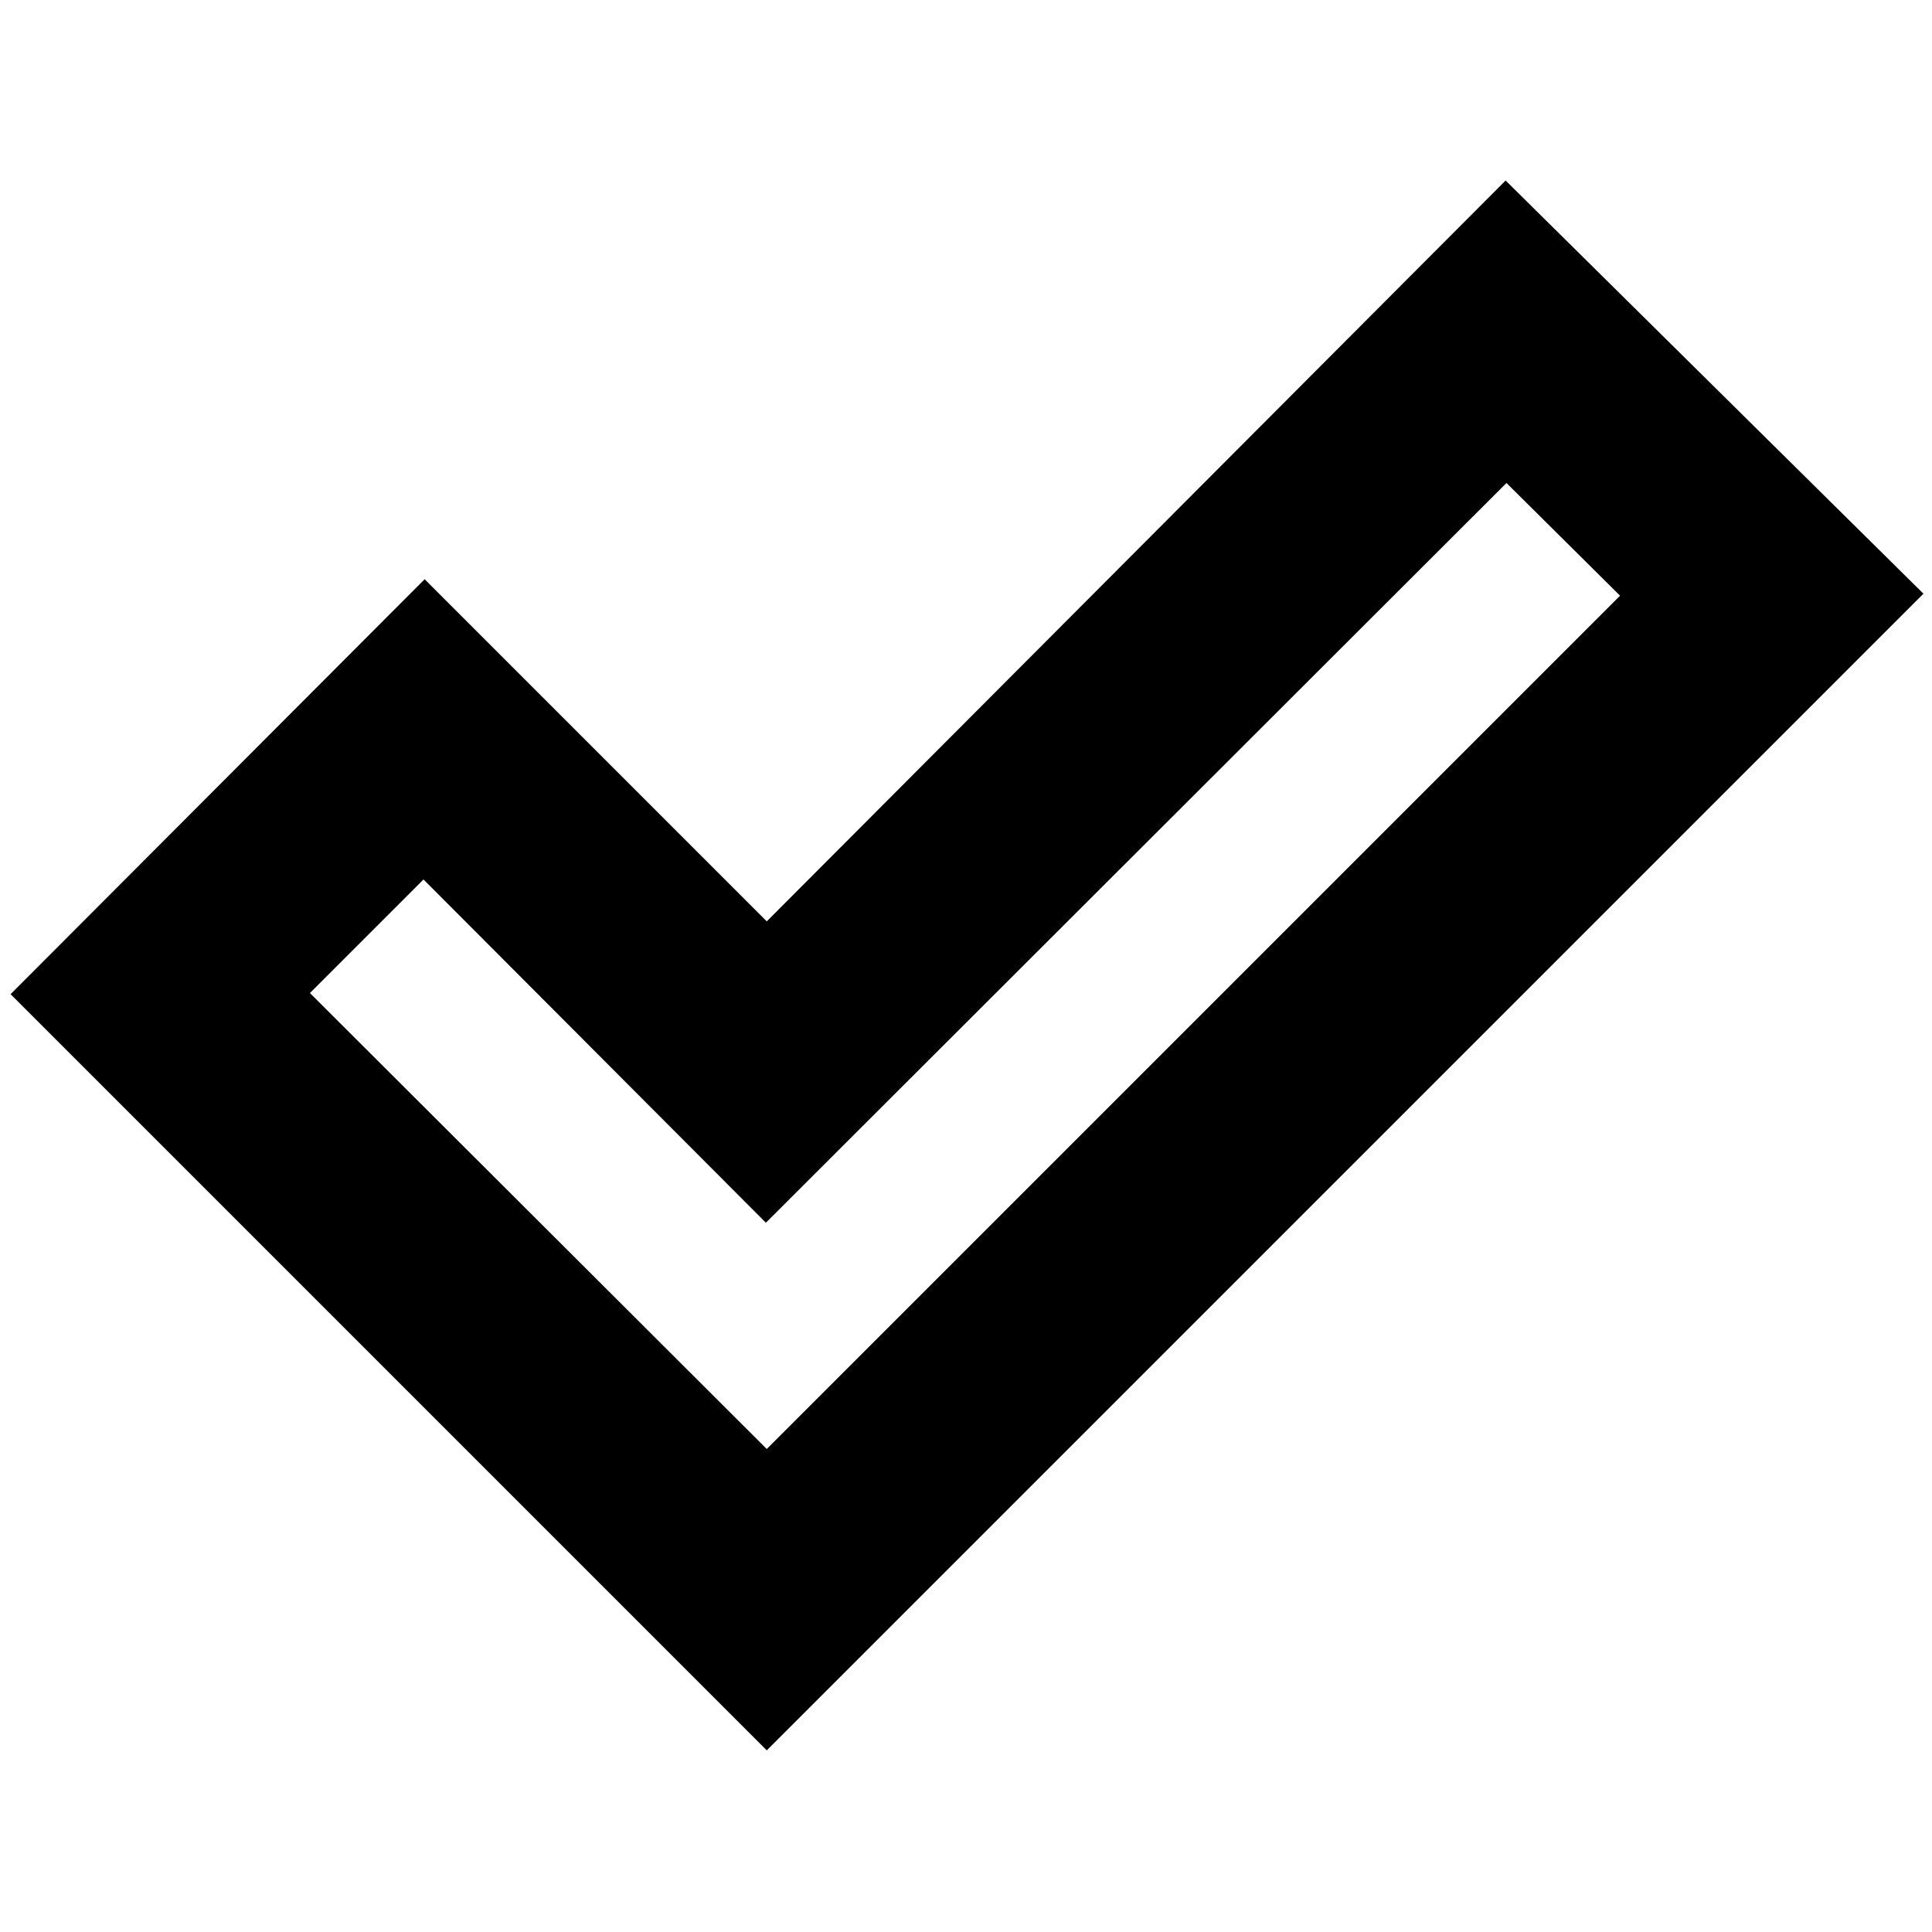
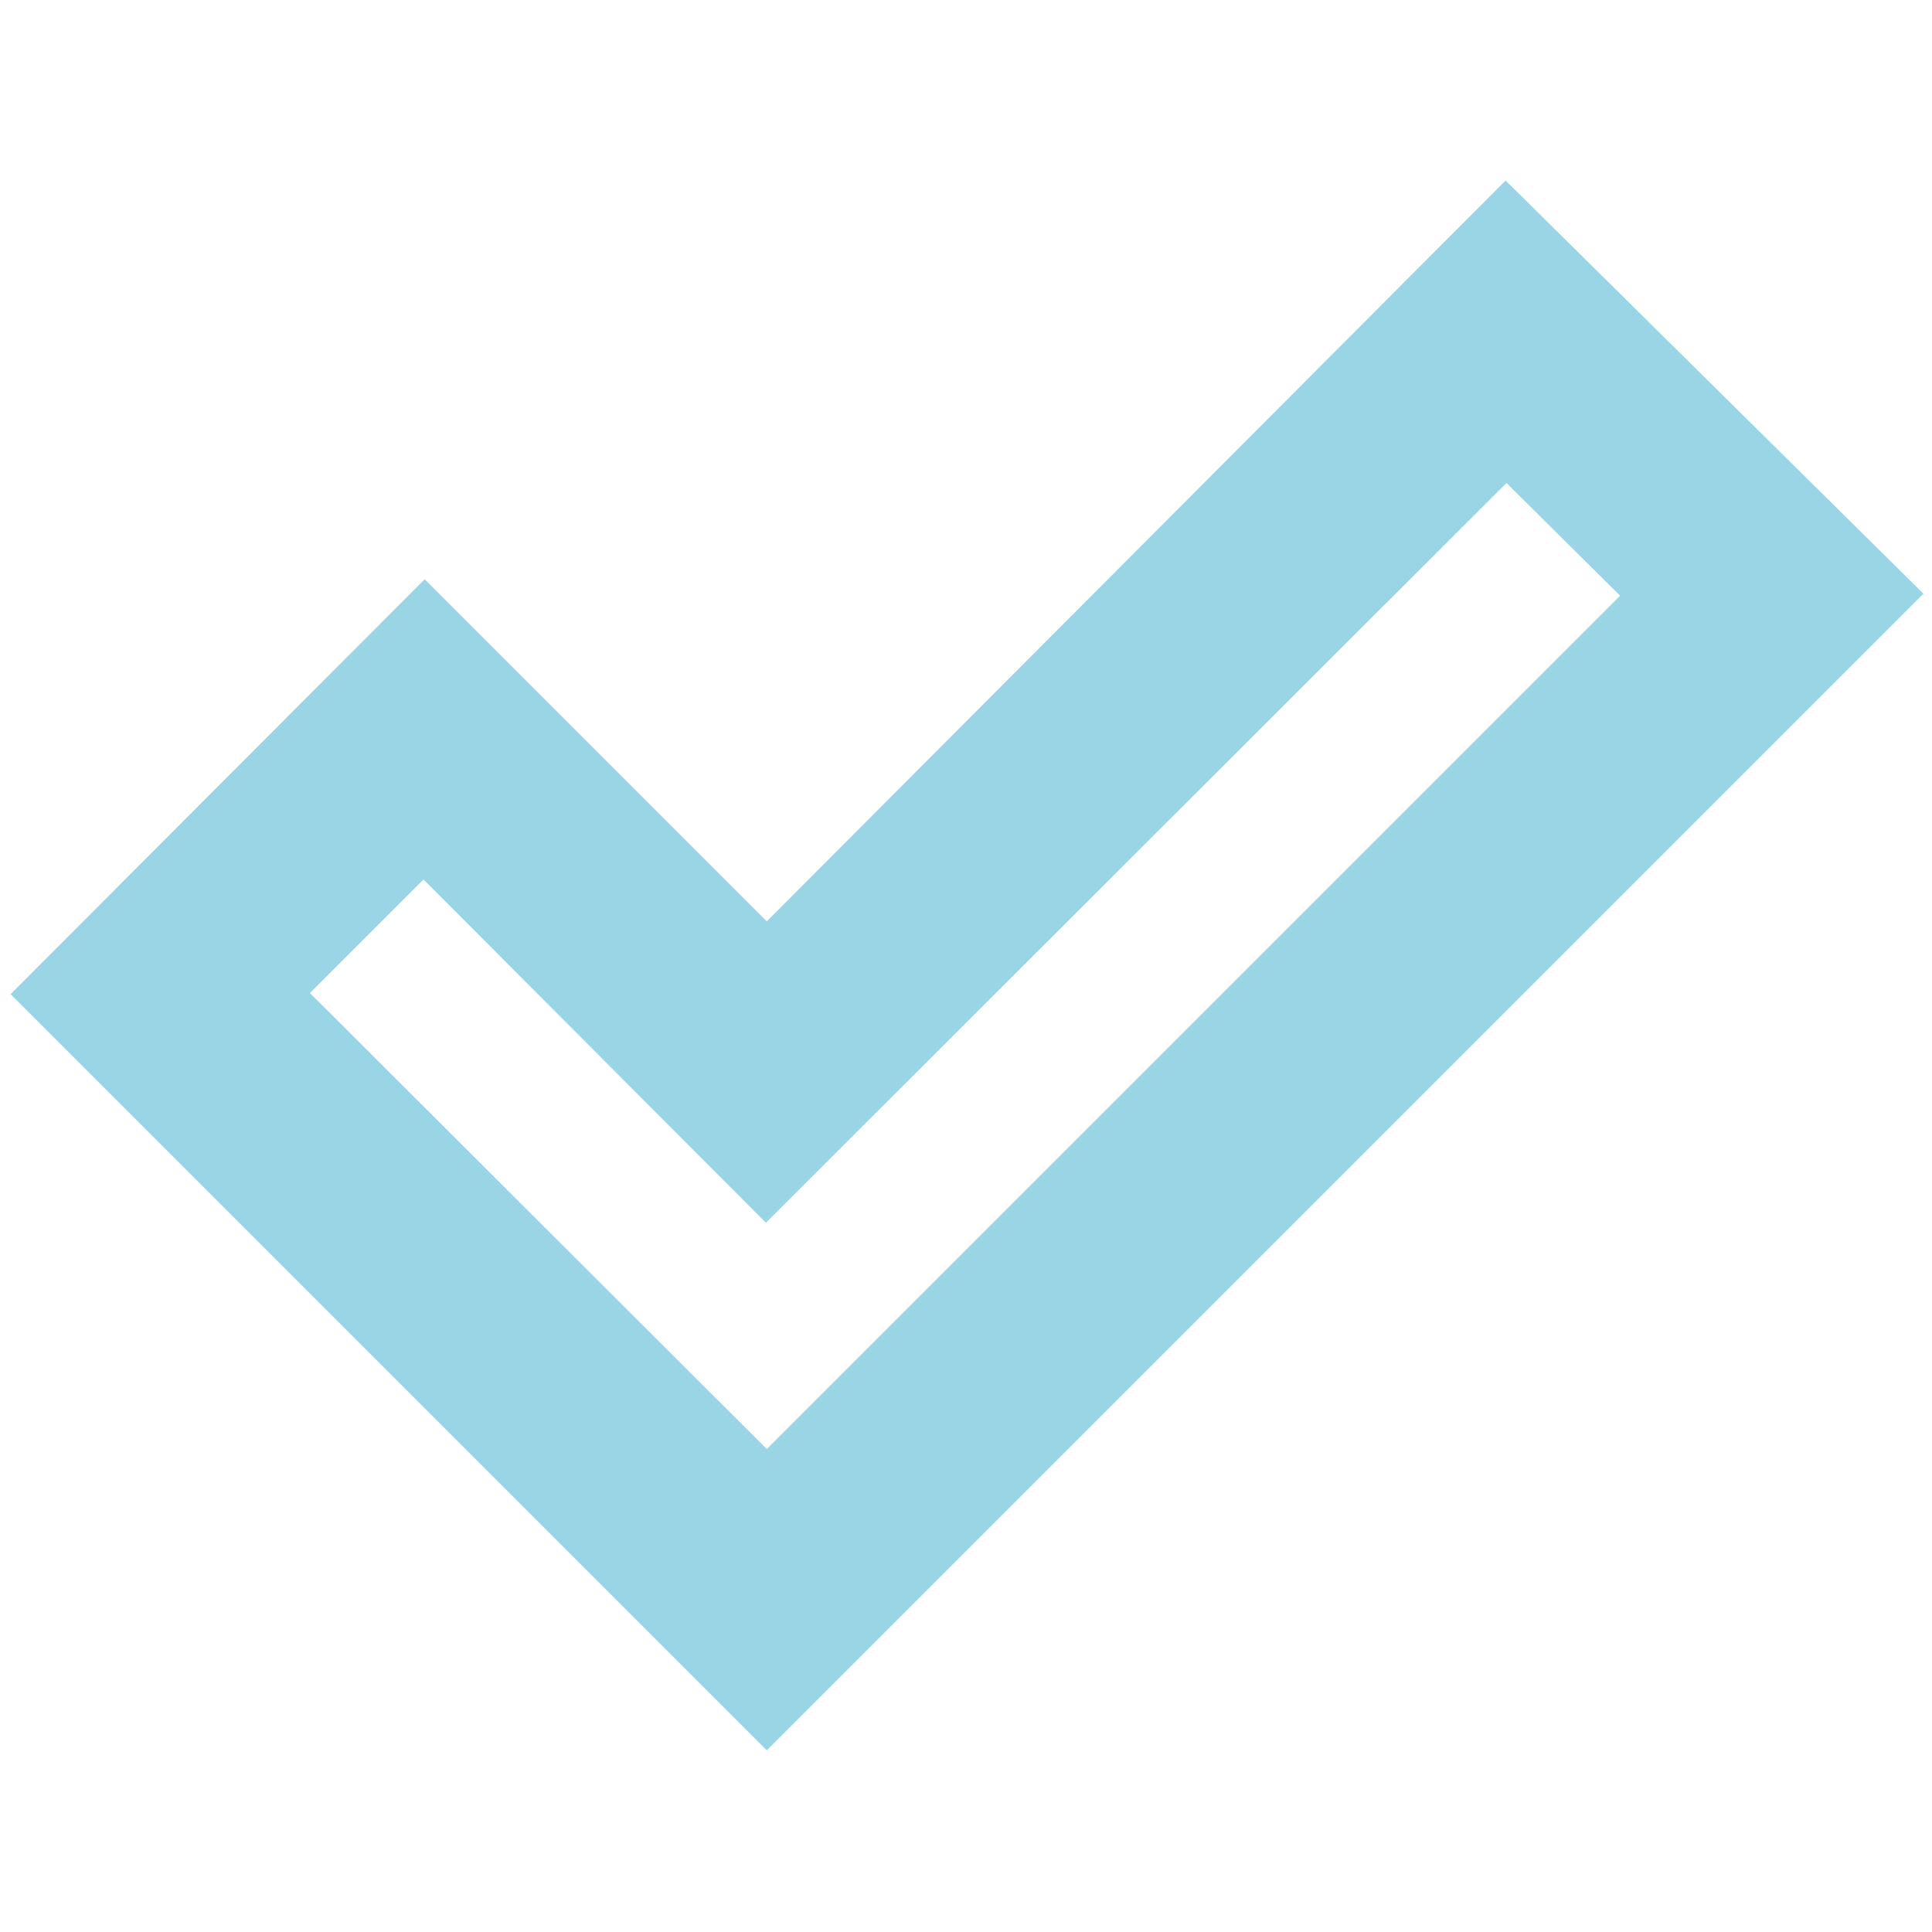
- <svg xmlns="http://www.w3.org/2000/svg" height="24" viewBox="0 -960 960 960" width="24">
+ <svg xmlns="http://www.w3.org/2000/svg" height="24" fill="#9AD5E6" viewBox="0 -960 960 960" width="24">
  <path d="m381-240 424-424-56.435-56-368 367.565L210.435-523 154-466.565 381-240Zm0 149.741L5.259-466 211-672.176l170 170 367.13-368.13L955.741-665 381-90.259Z" />
</svg>
